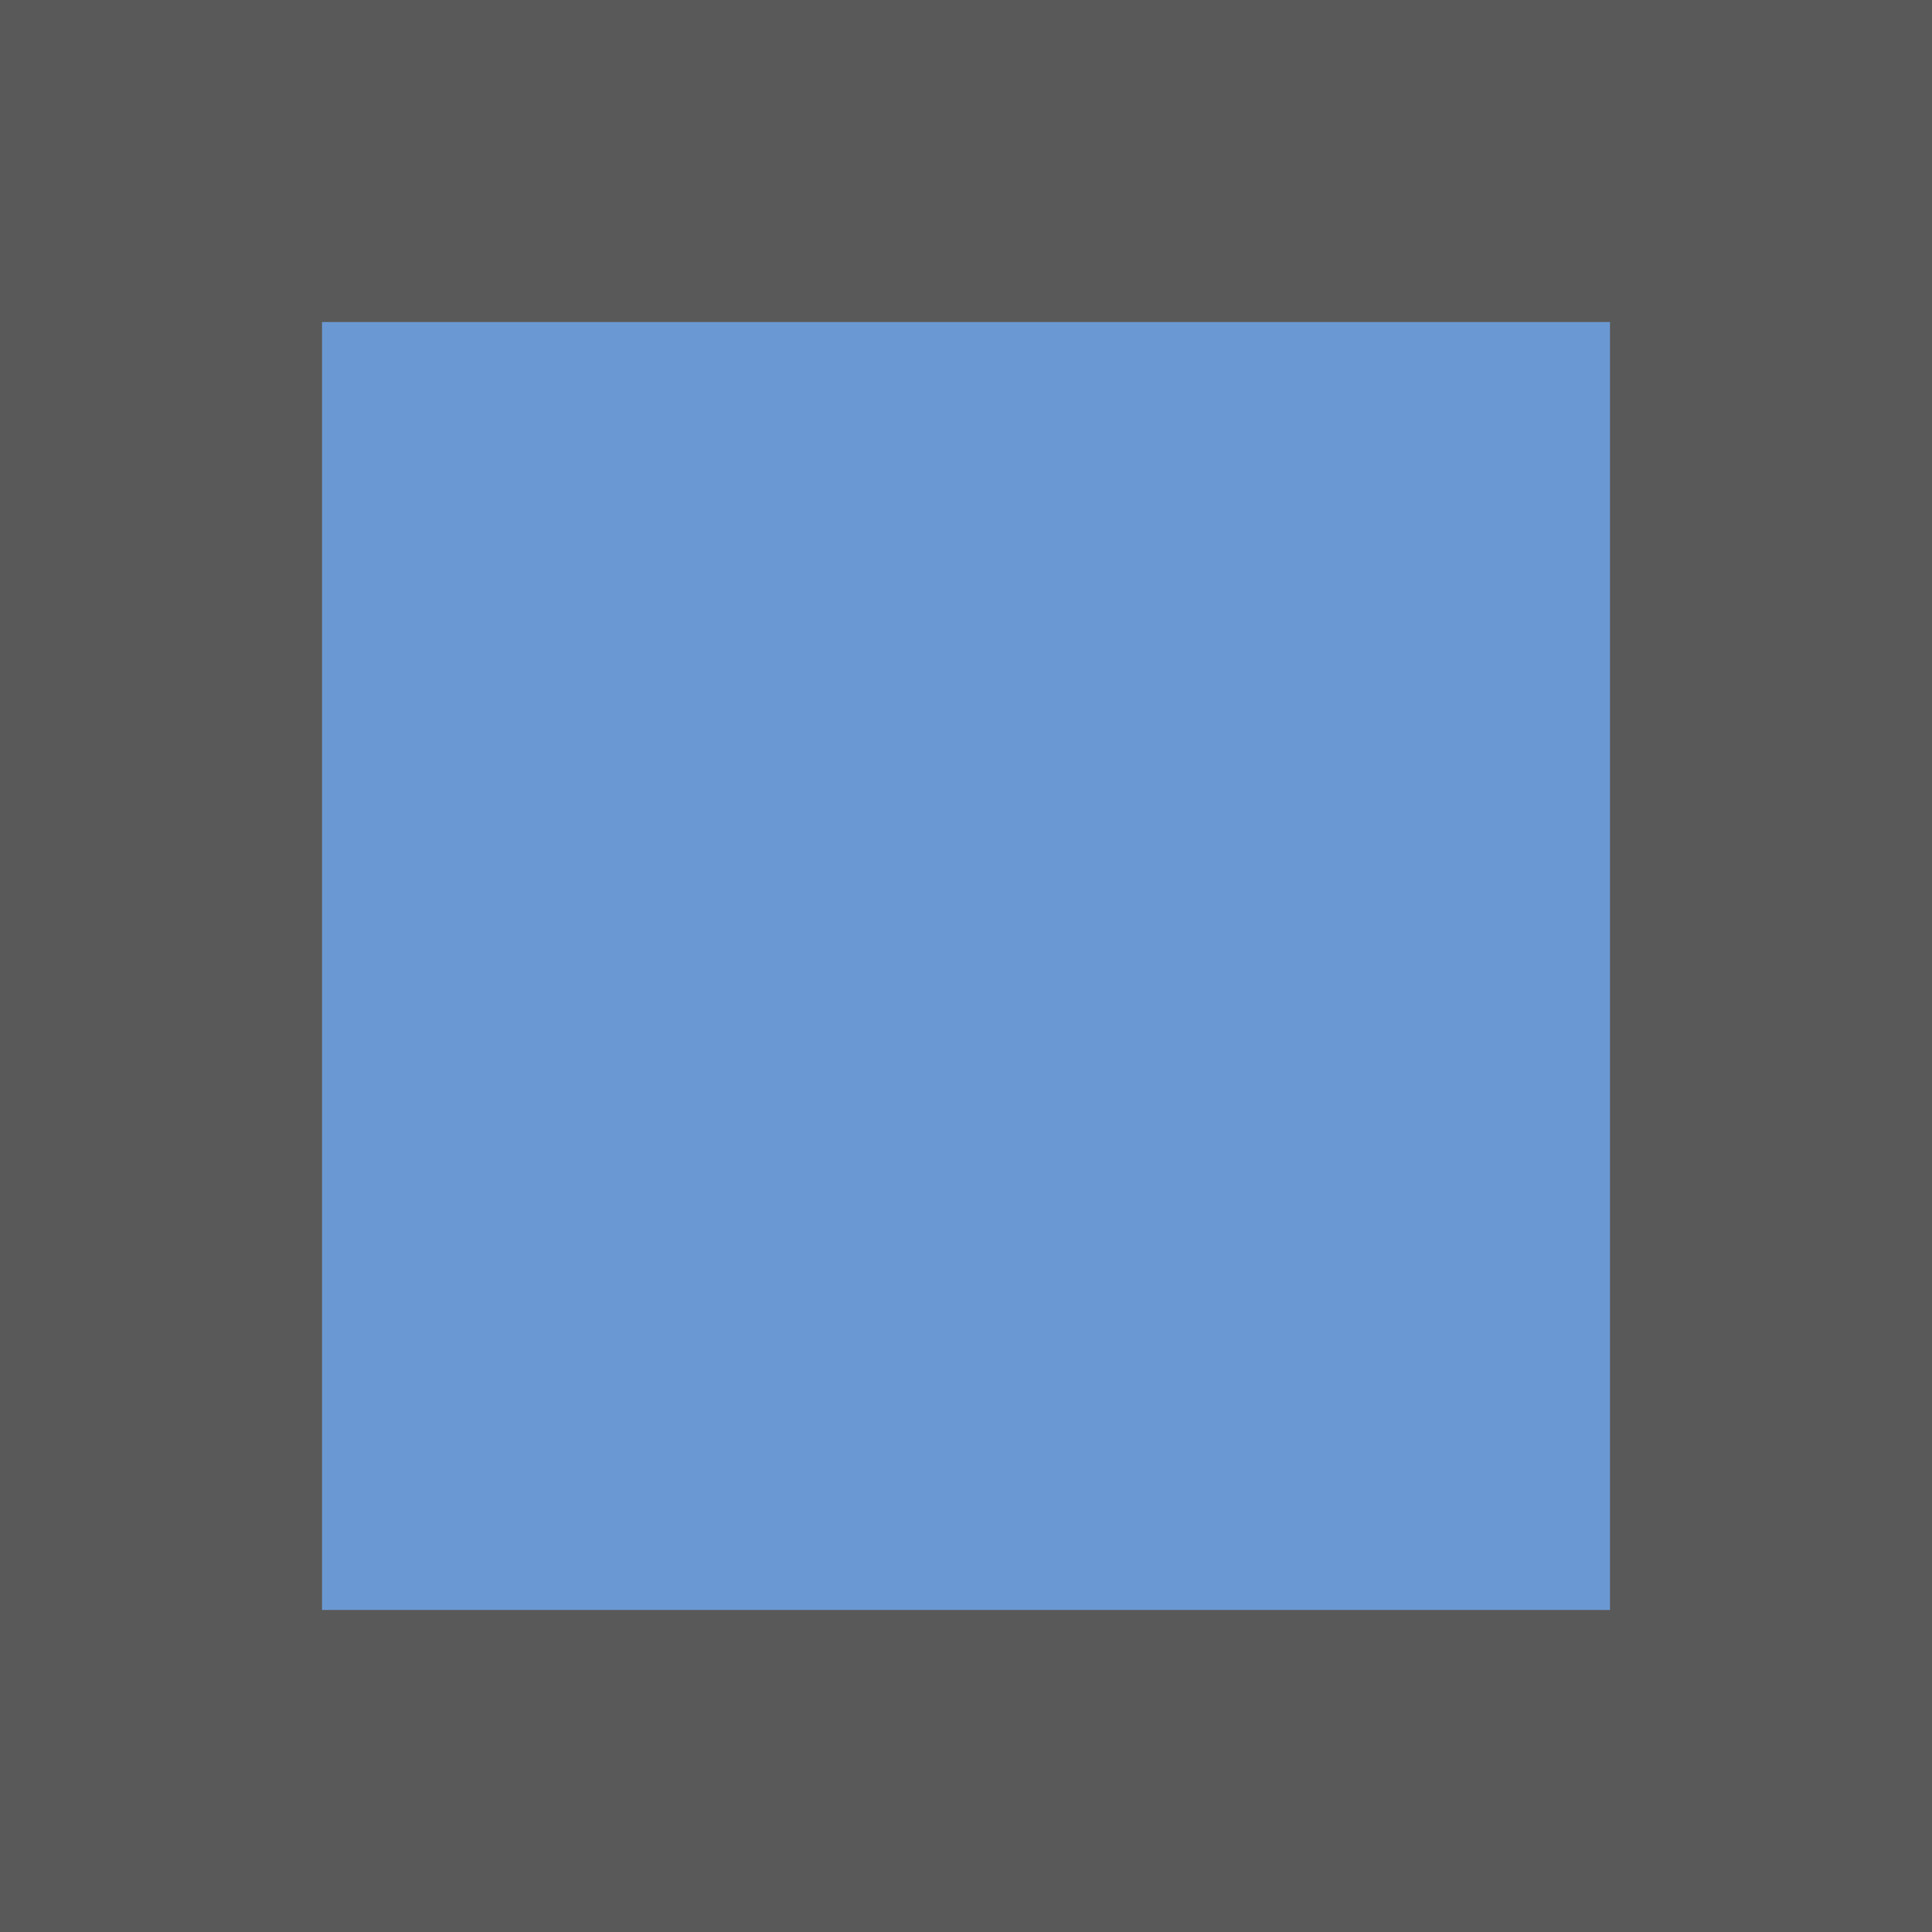
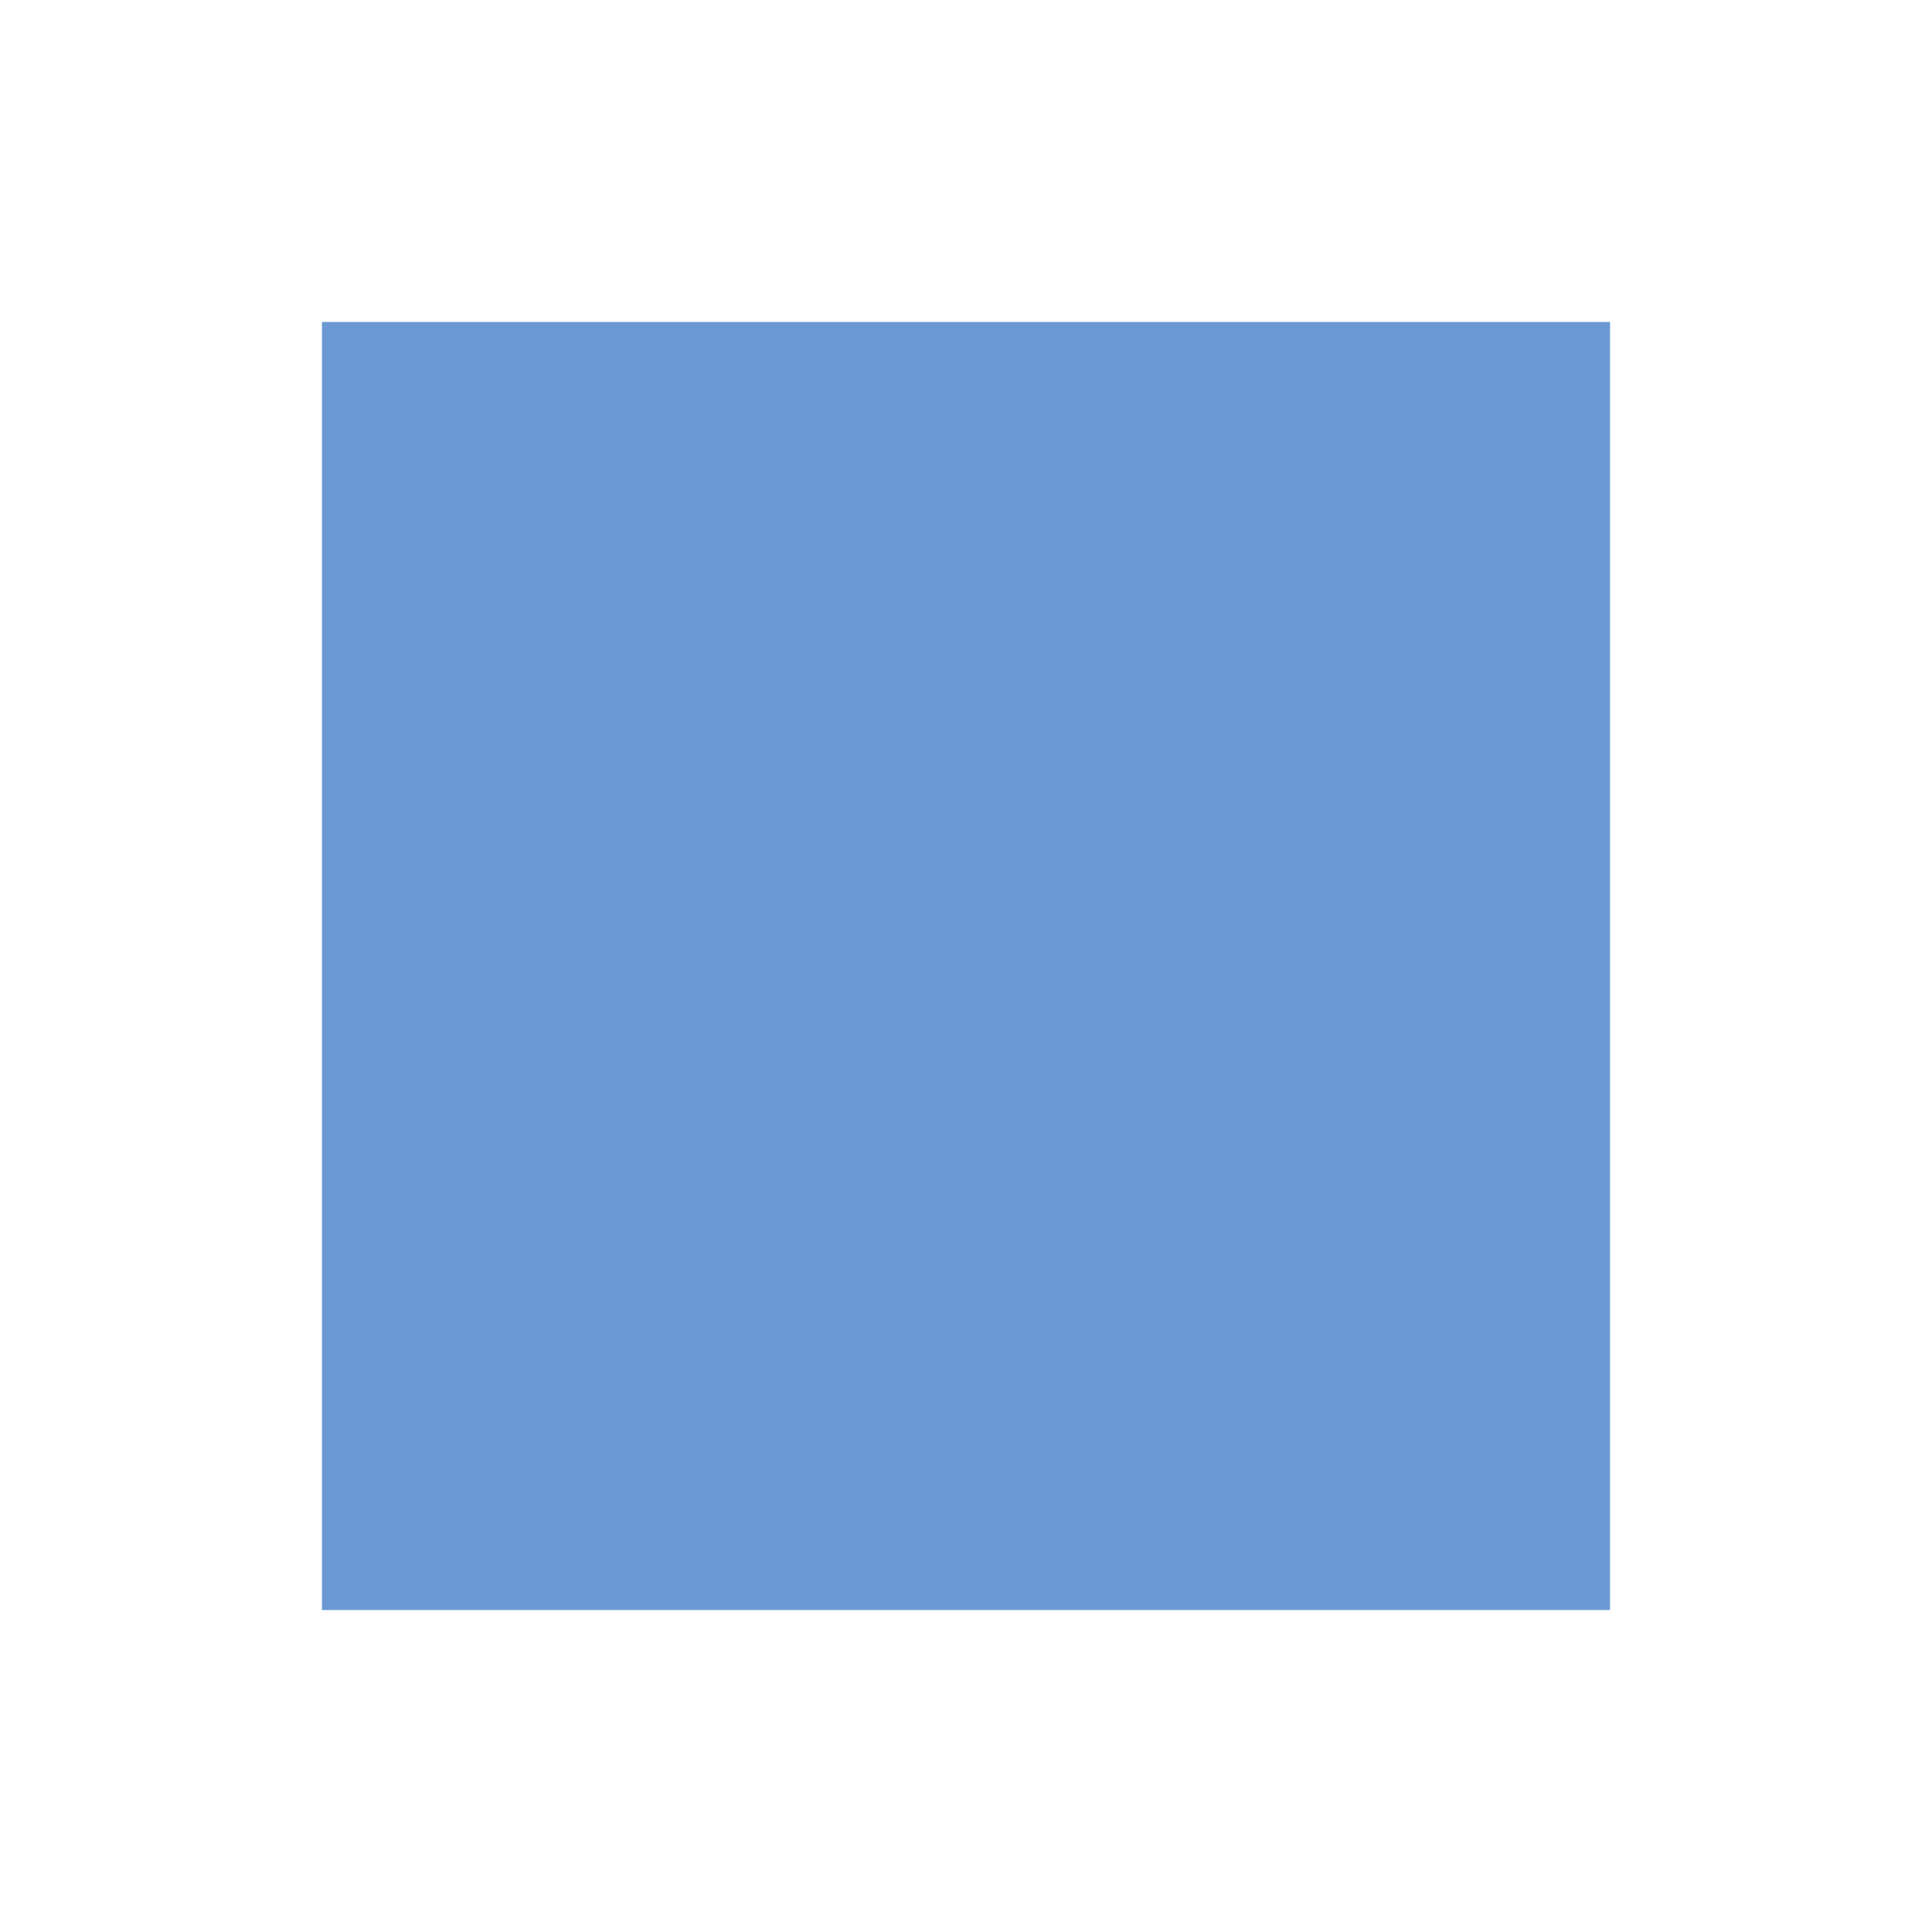
<svg xmlns="http://www.w3.org/2000/svg" width="6" height="6" id="svg11300" version="1.0" style="display:inline;enable-background:new">
  <defs id="defs3" />
  <g style="display:inline" id="layer1" transform="translate(0,-294)">
-     <rect style="opacity:0.65;fill:#000000;fill-opacity:1;stroke:none" id="rect4215" width="6" height="6" x="8.8817842e-16" y="-300" transform="scale(1,-1)" />
    <rect style="fill:#6a98d2;fill-opacity:1;stroke:none" id="rect4167" width="4" height="4" x="1" y="-299" transform="scale(1,-1)" />
  </g>
</svg>
